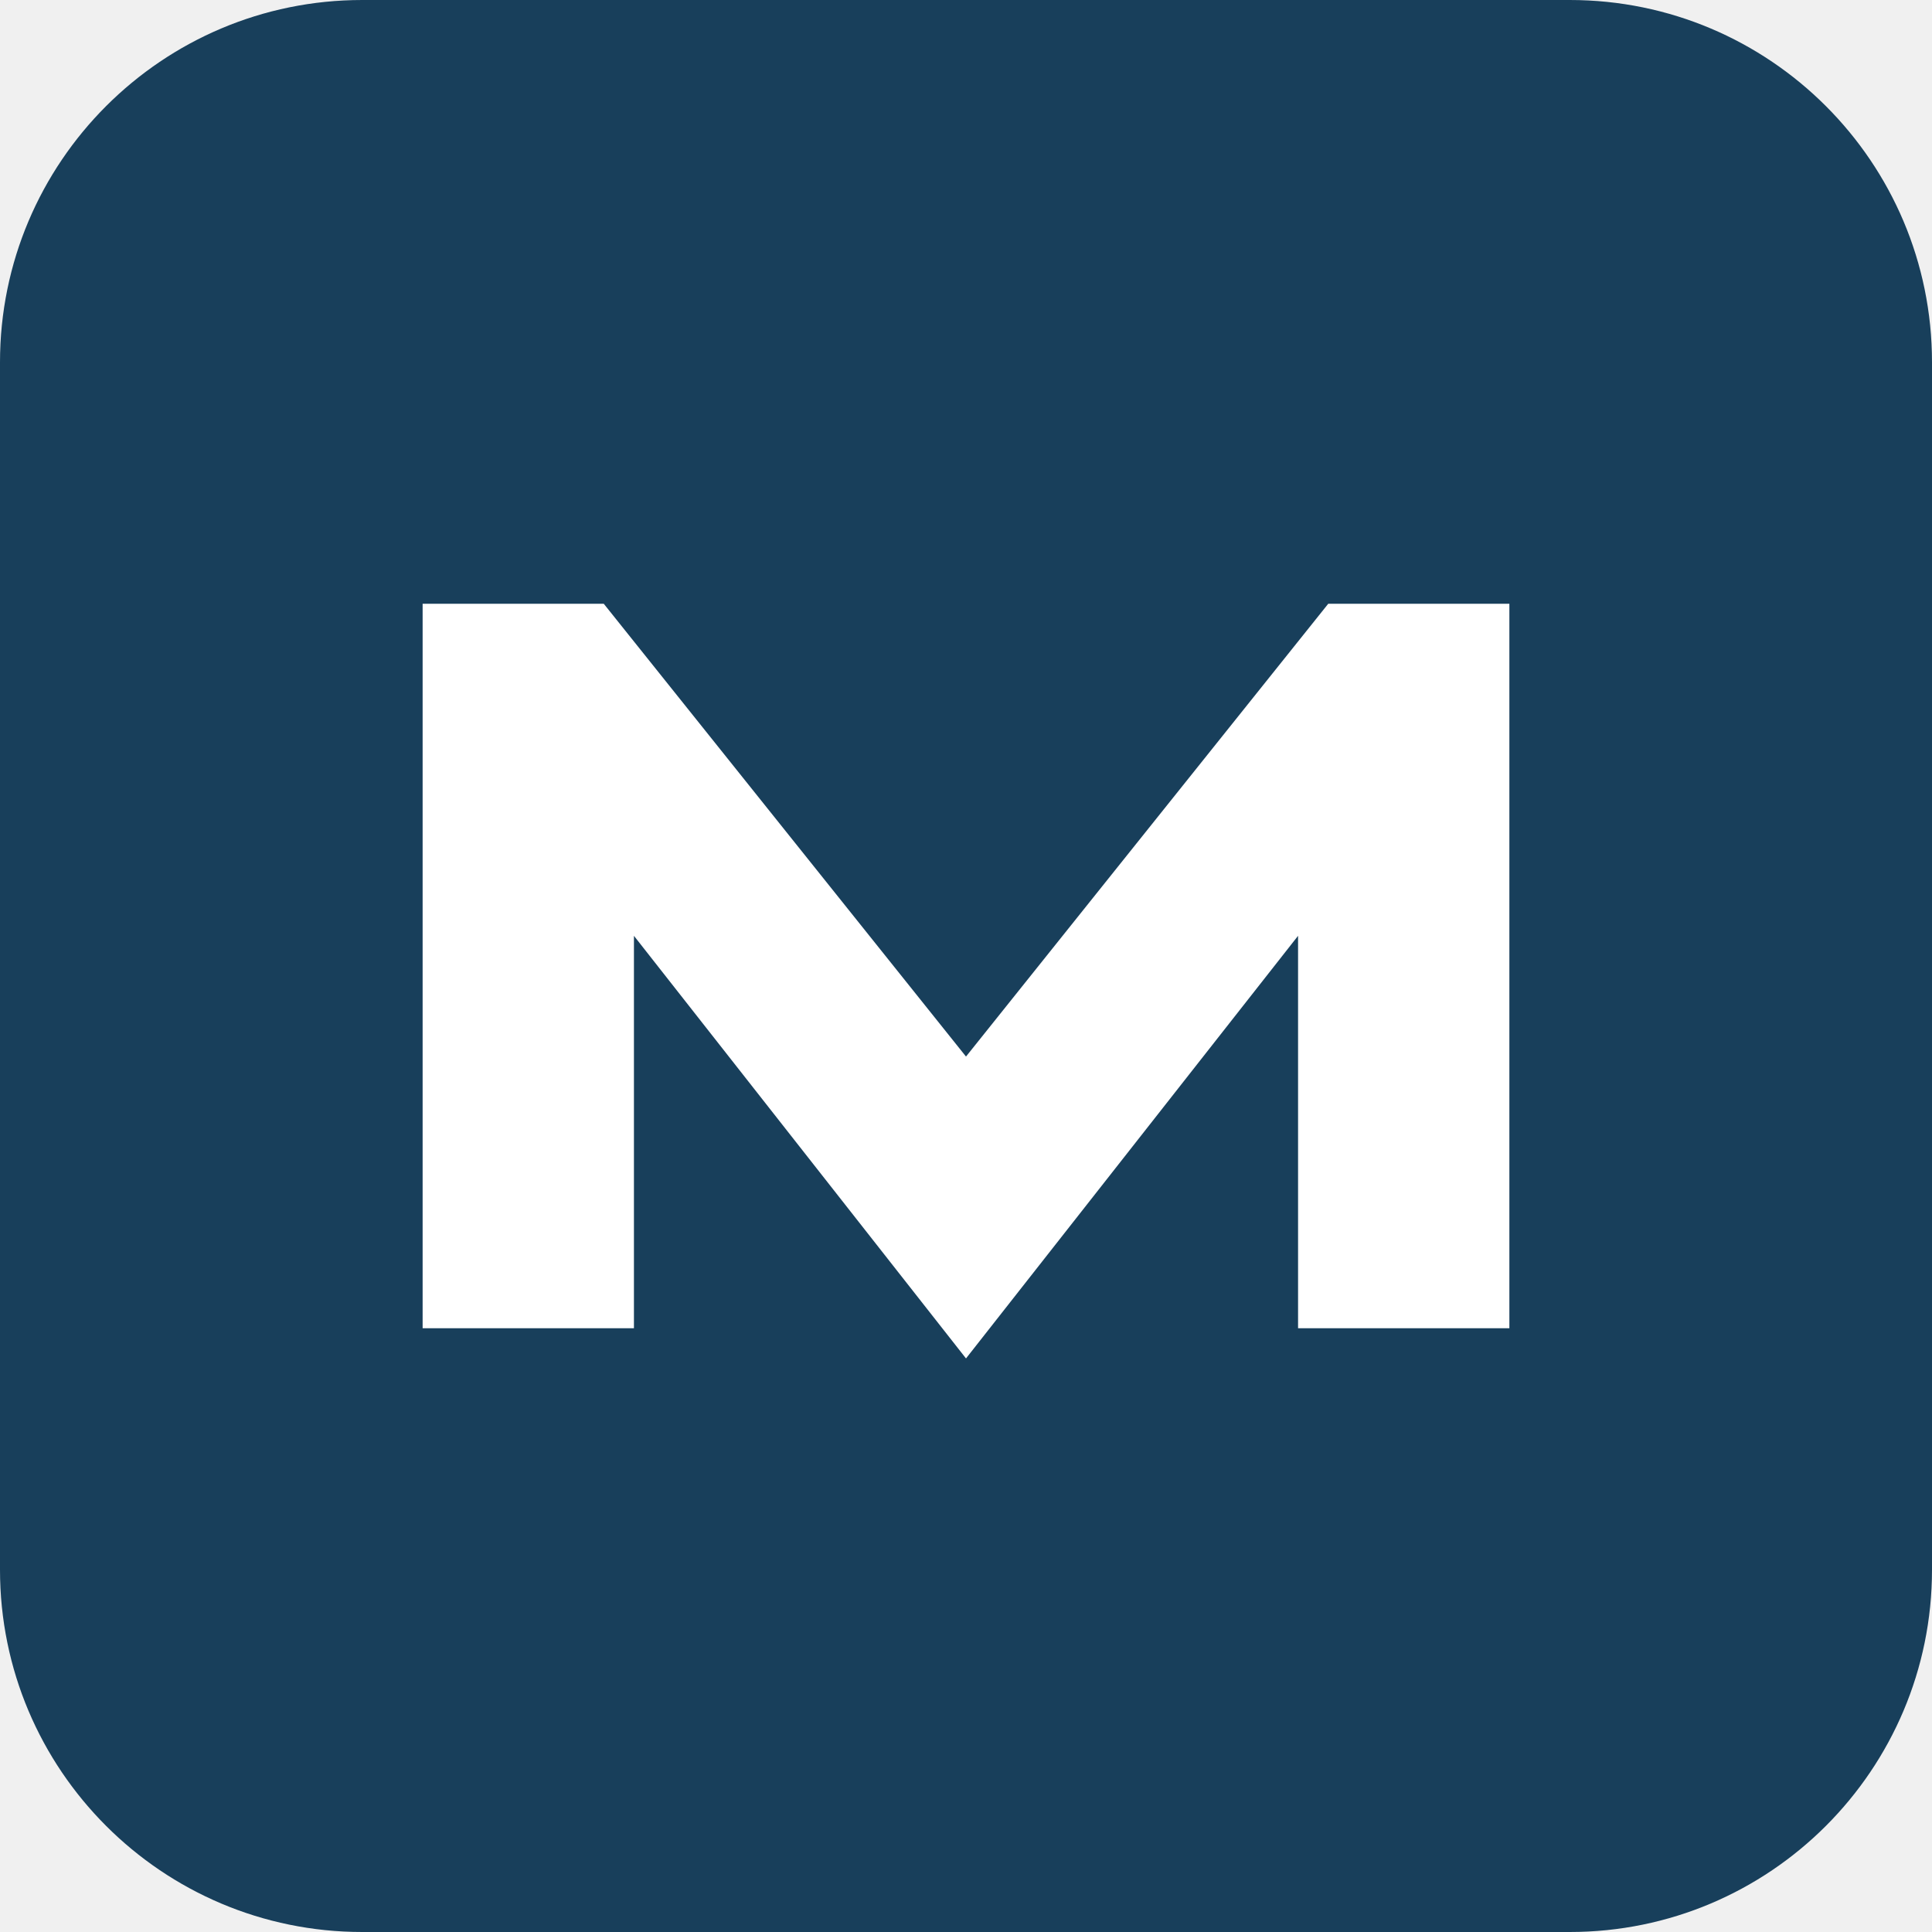
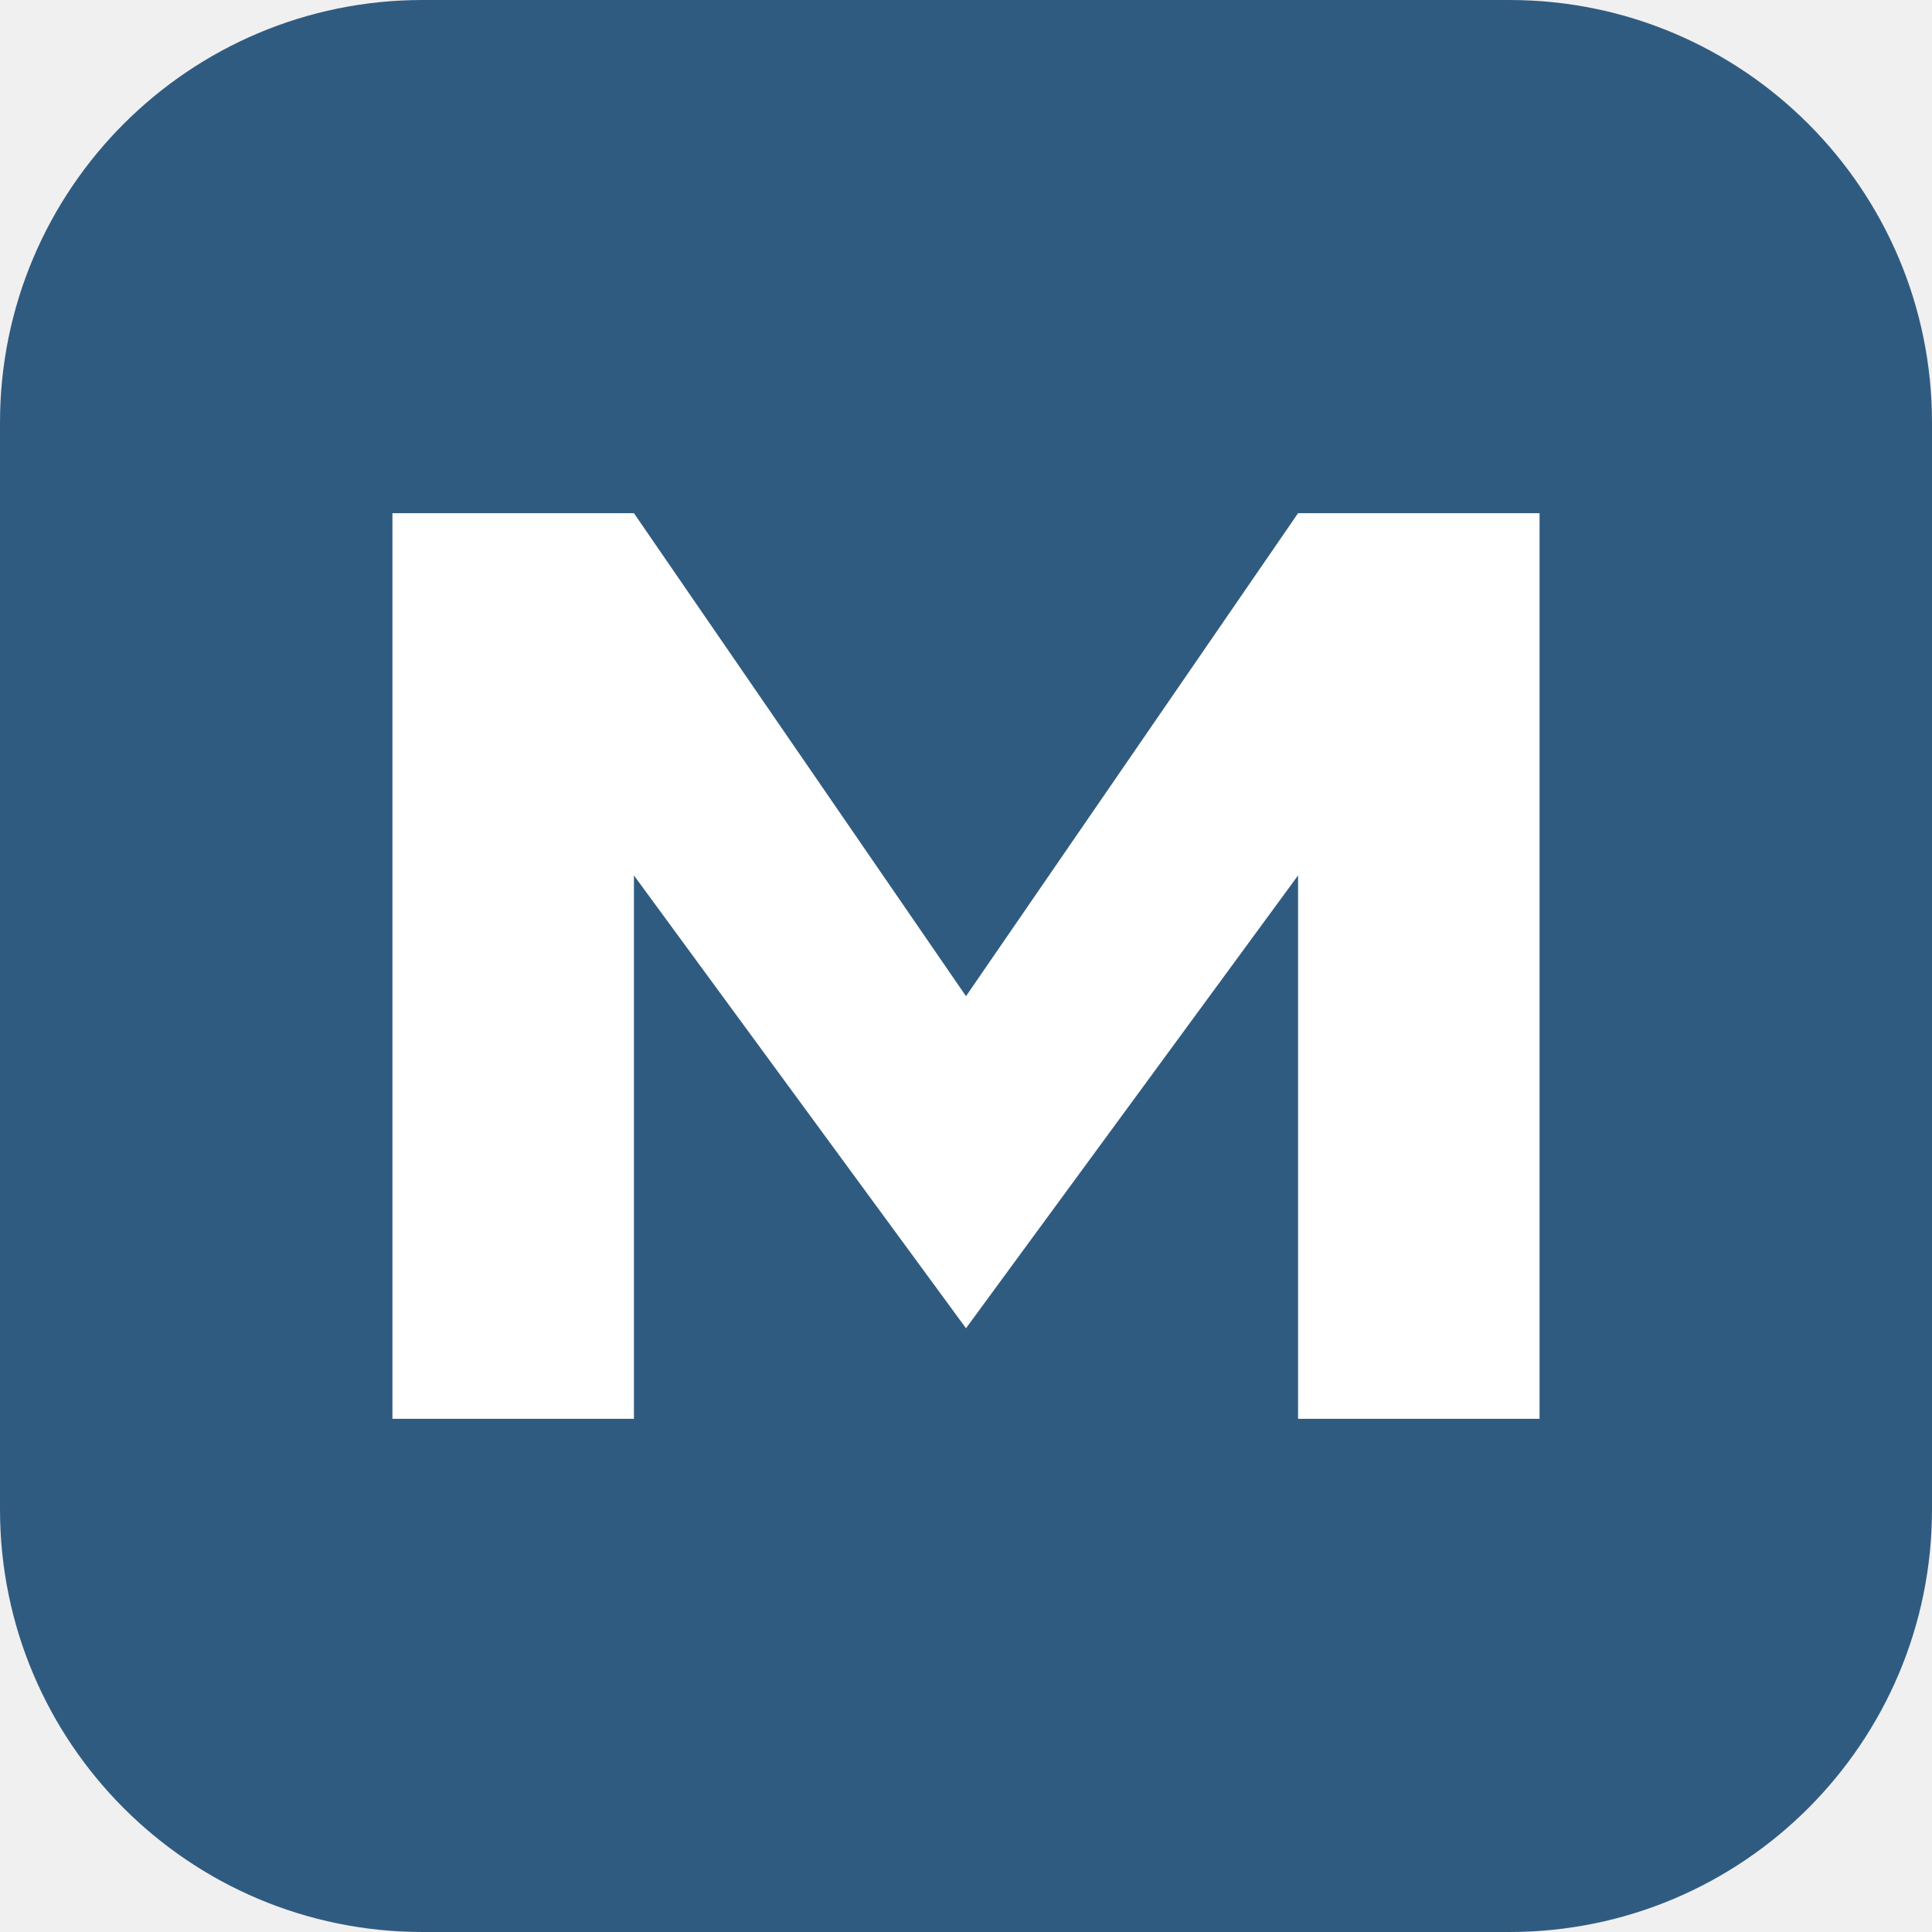
- <svg xmlns="http://www.w3.org/2000/svg" viewBox="0 0 64 64">
-   <rect width="64" height="64" rx="12" fill="#183f5b" />
-   <path d="M14 44V20h6l12 15 12-15h6v24h-7V31L32 45 21 31v13z" fill="#fff" />
+ <svg xmlns="http://www.w3.org/2000/svg" viewBox="0 0 64 64" role="img" aria-label="M">
+   <rect width="64" height="64" rx="14" fill="#305b81" />
+   <path d="M13 47V17h8l11 16 11-16h8v30h-8V29L32 44 21 29v18z" fill="#fff" />
</svg>
